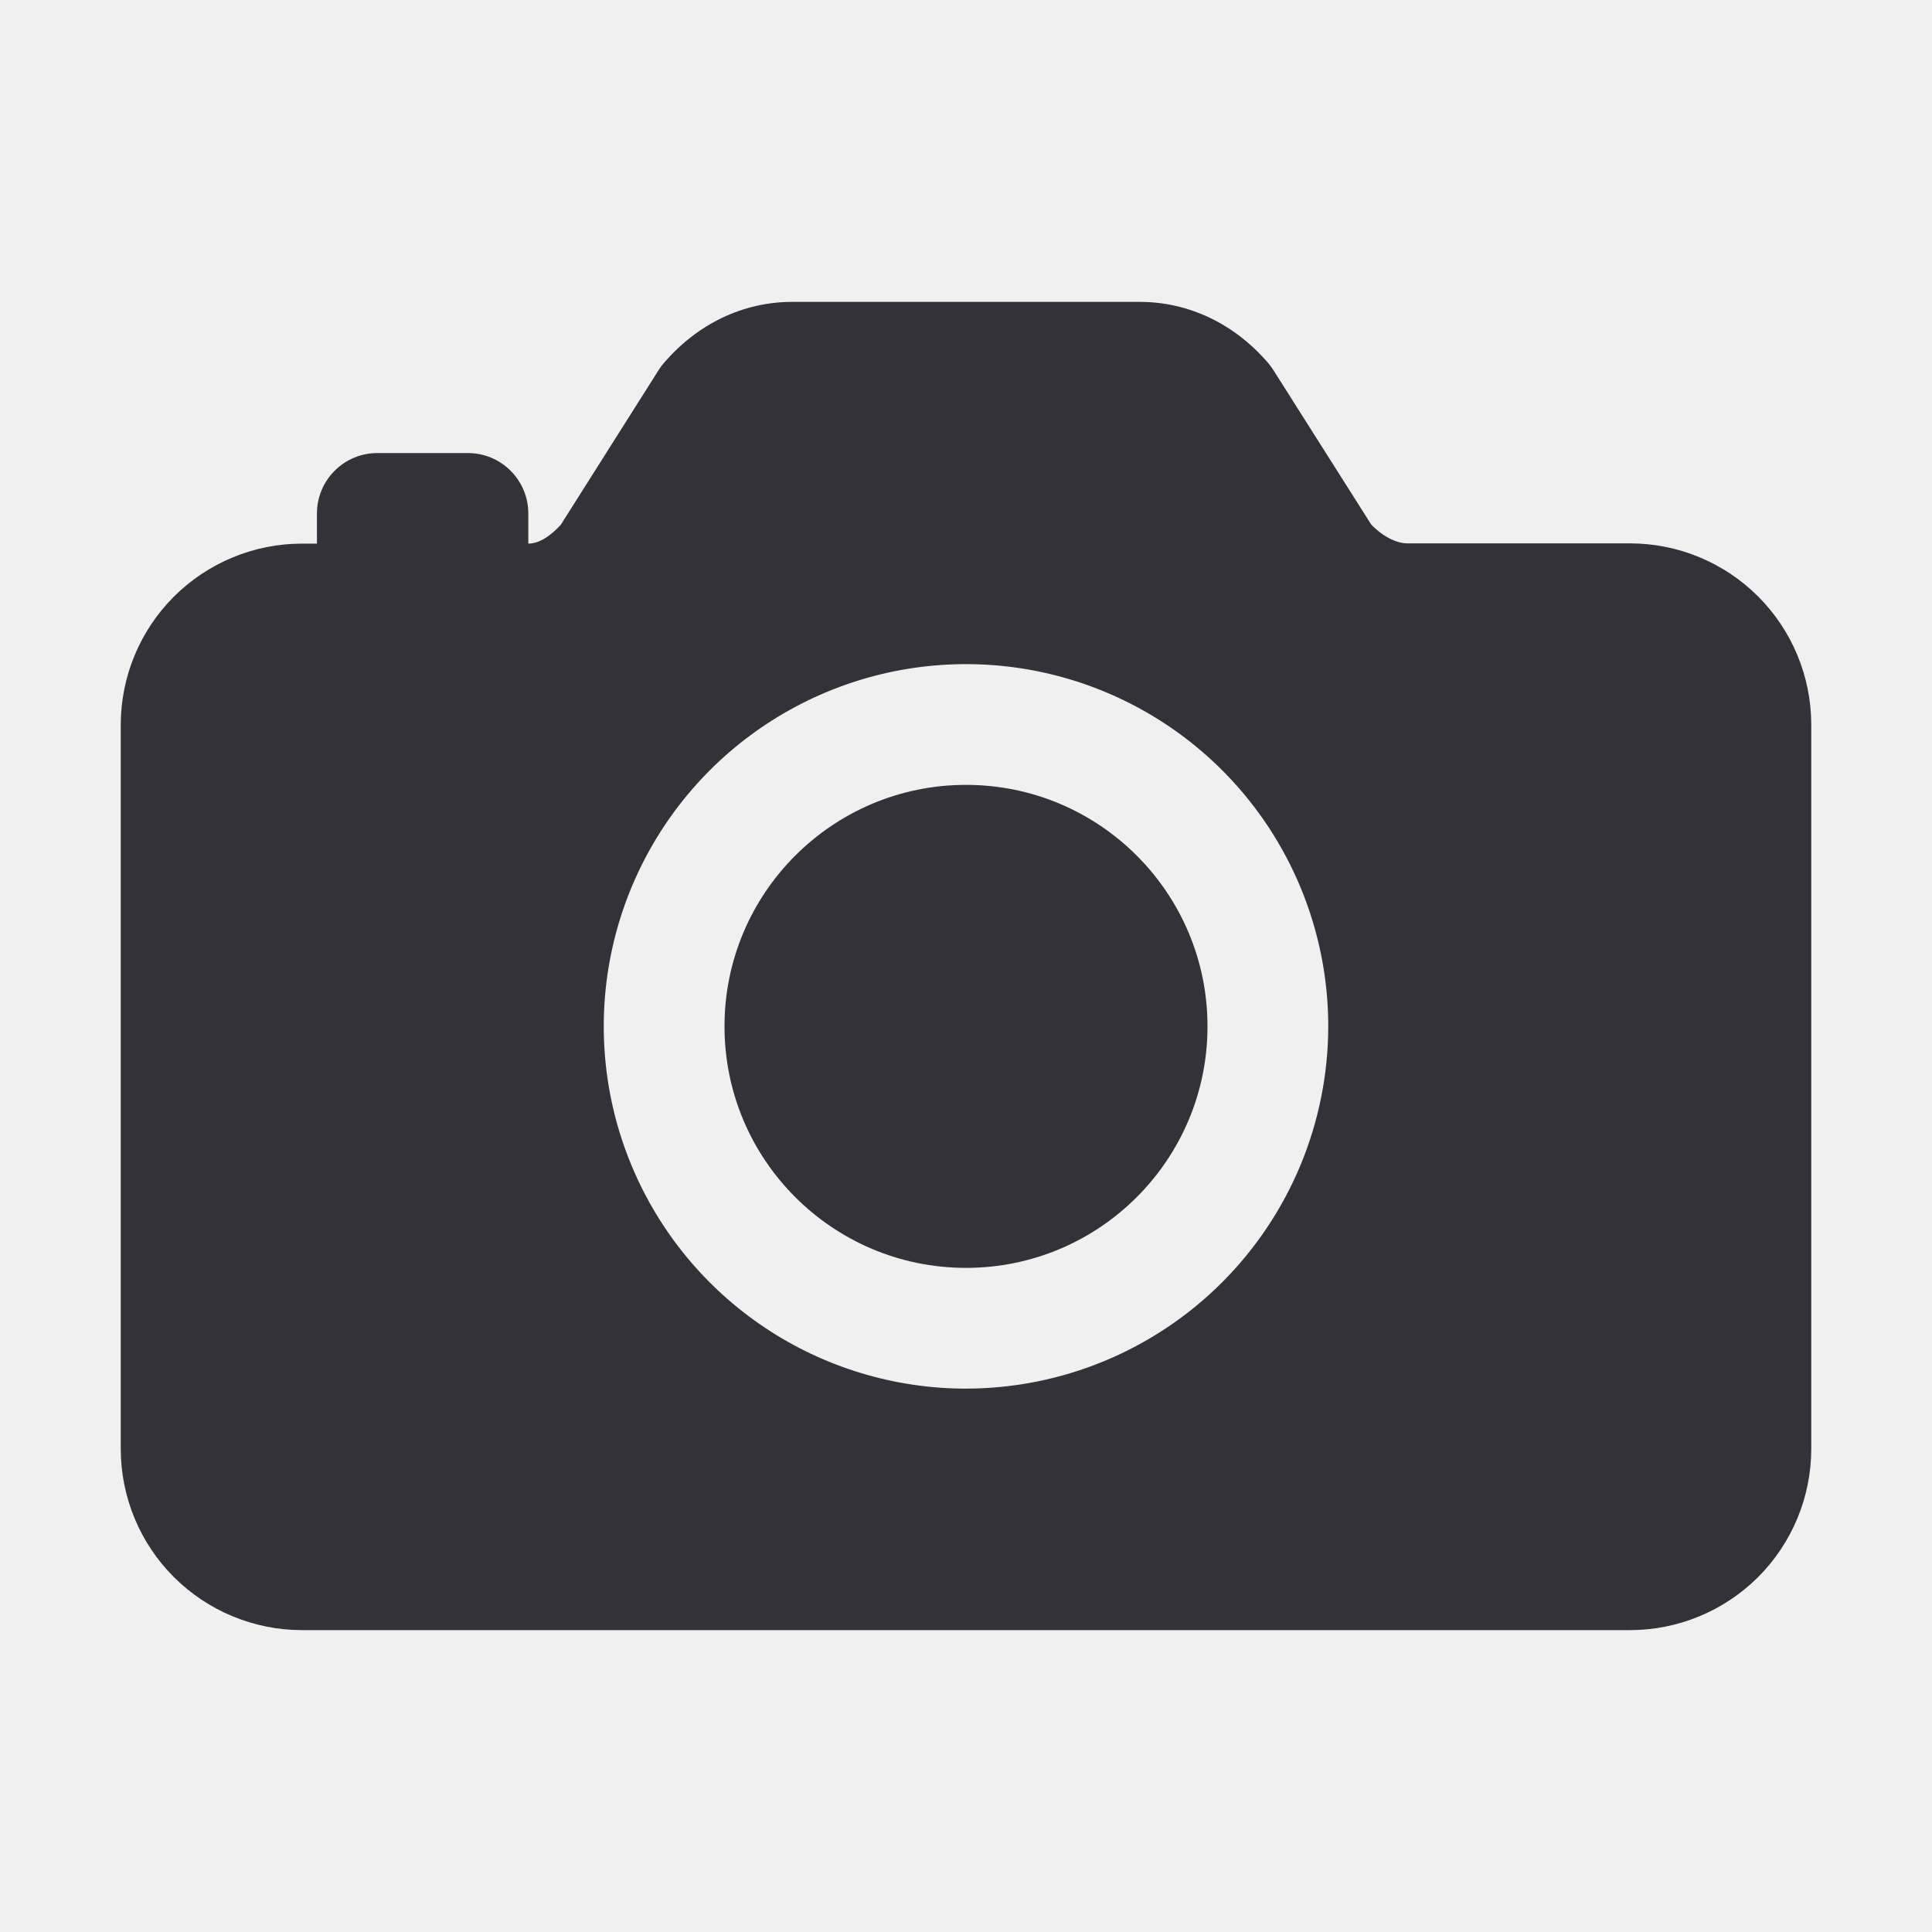
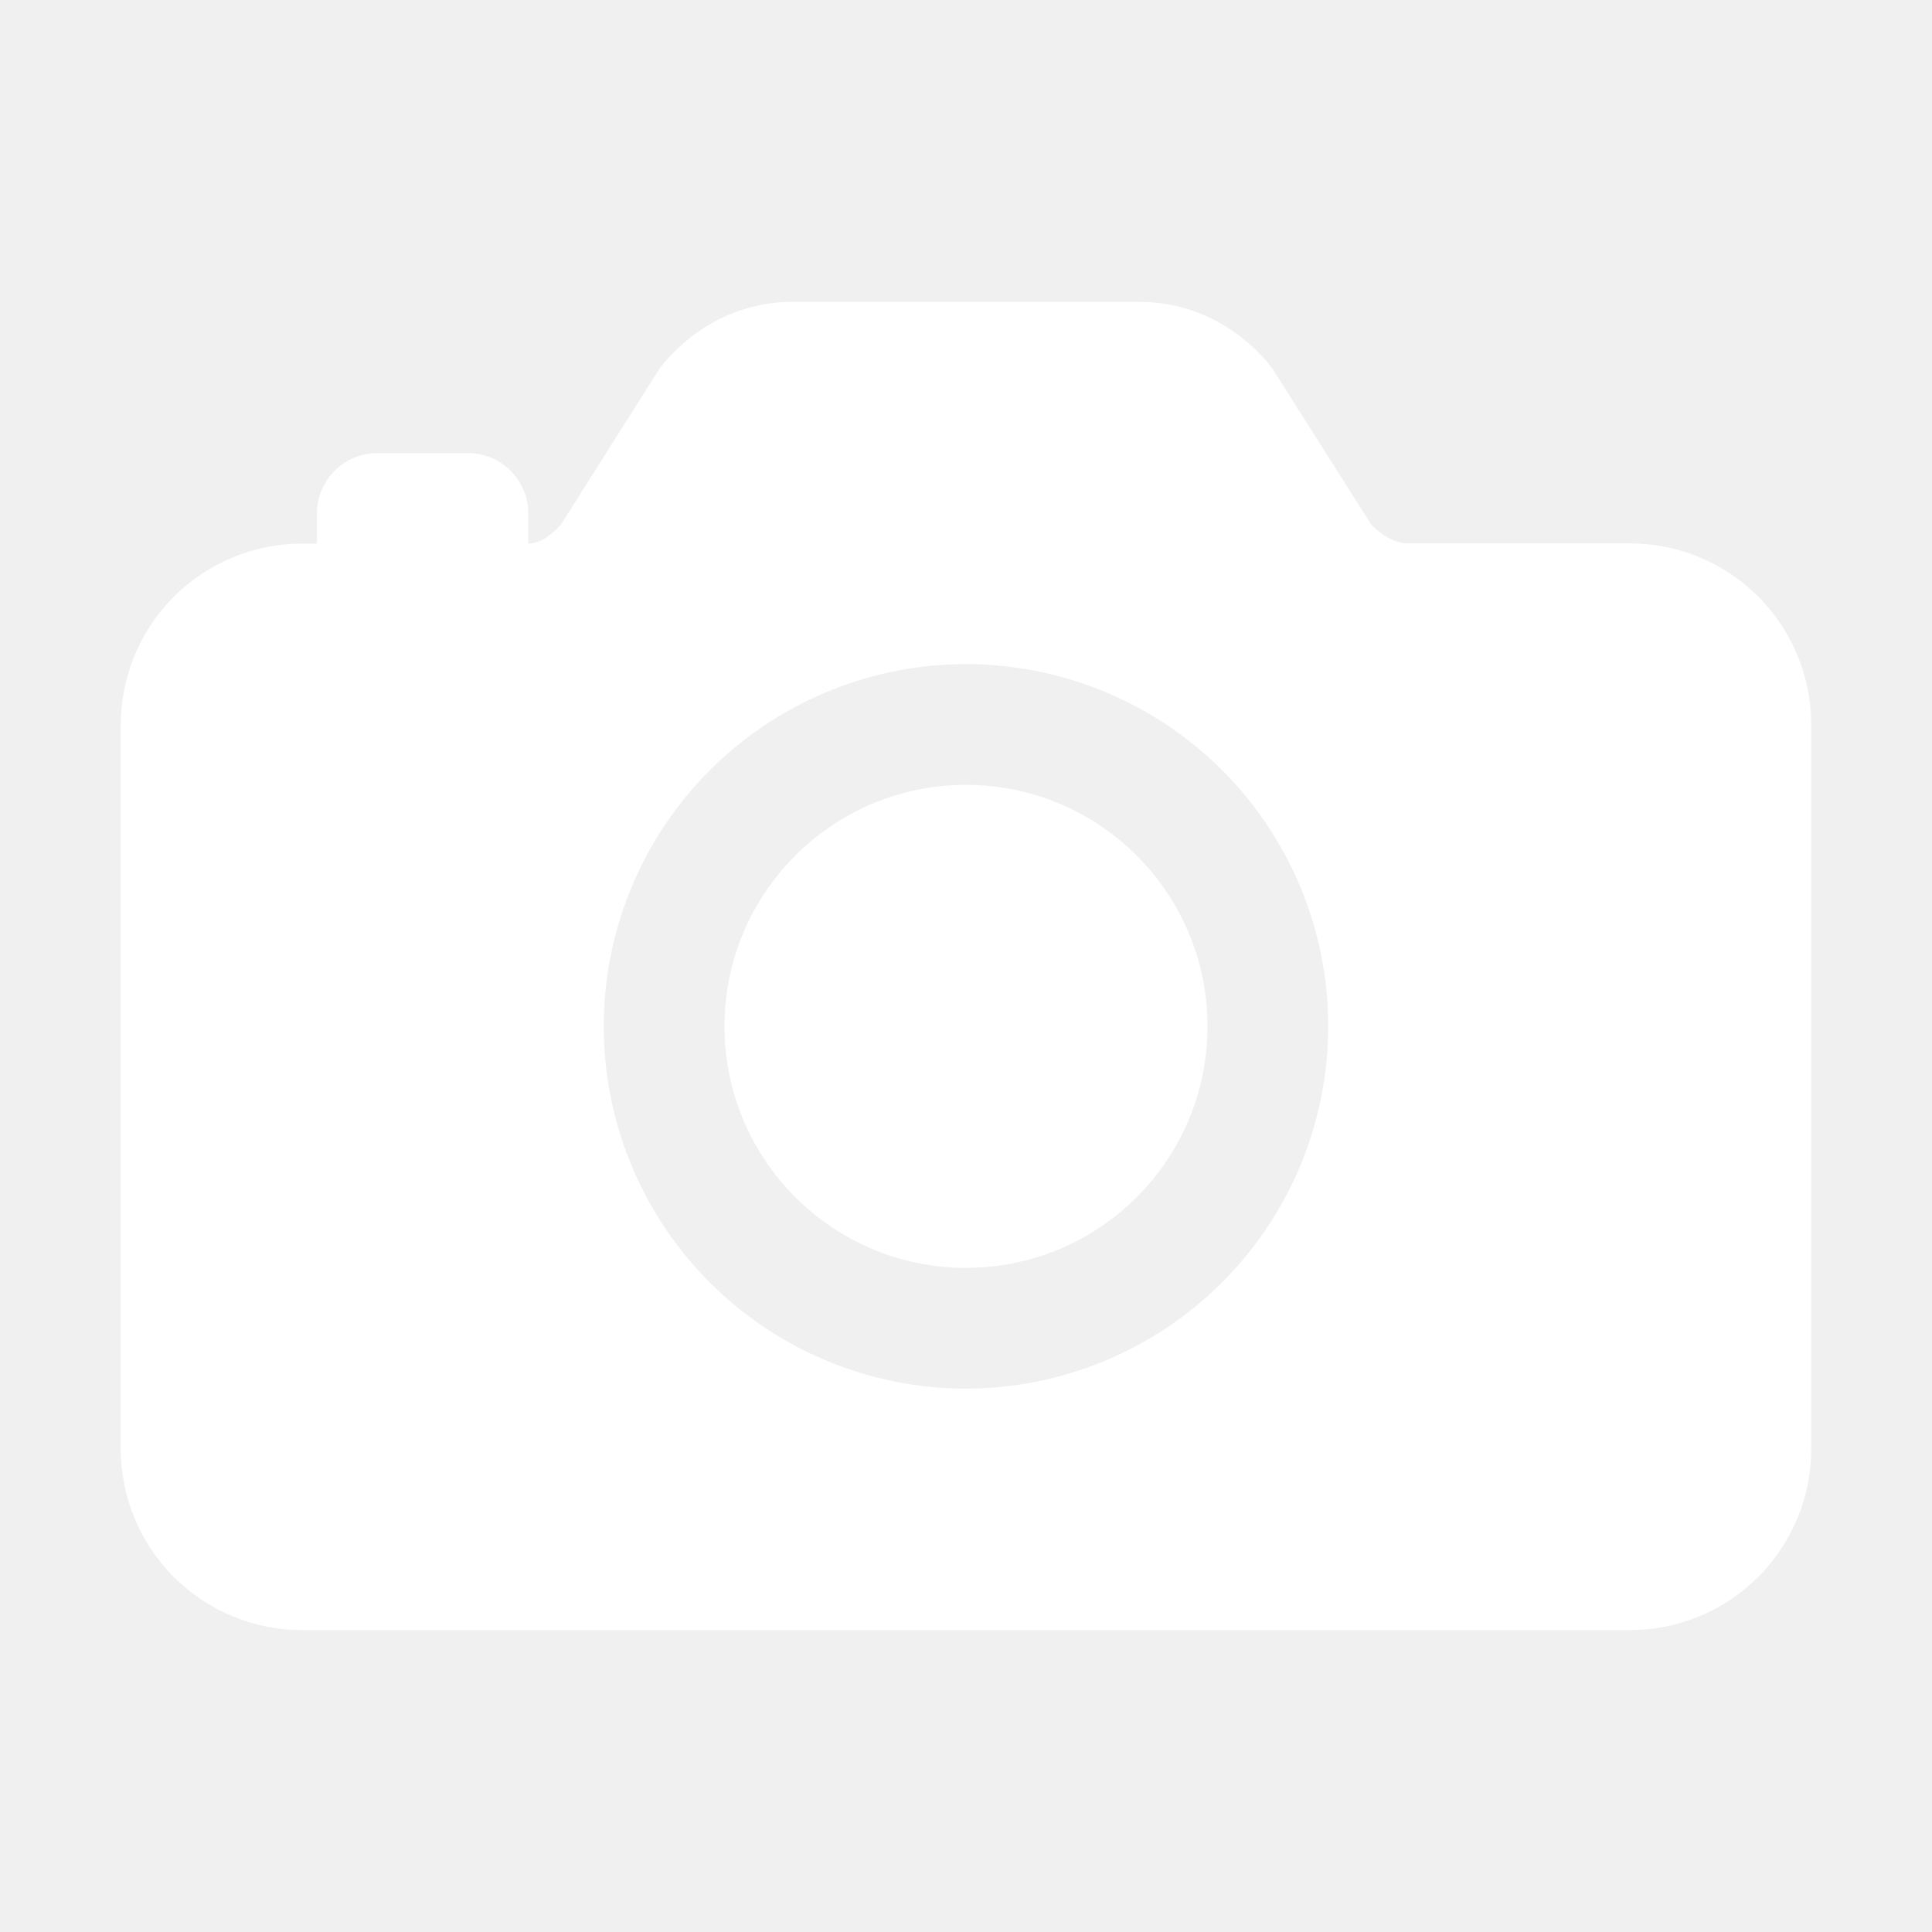
<svg xmlns="http://www.w3.org/2000/svg" width="40" height="40" viewBox="0 0 40 40" fill="none">
-   <path d="M20 26.25C22.761 26.25 25 24.011 25 21.25C25 18.489 22.761 16.25 20 16.25C17.239 16.25 15 18.489 15 21.25C15 24.011 17.239 26.25 20 26.25Z" fill="#323238" />
-   <path d="M33.75 11.25H29.141C28.906 11.25 28.616 11.098 28.389 10.859L26.363 7.661C26.331 7.61 26.295 7.562 26.256 7.516C25.555 6.7 24.609 6.25 23.594 6.25H16.406C15.391 6.25 14.444 6.7 13.745 7.516C13.705 7.562 13.669 7.61 13.637 7.661L11.611 10.864C11.438 11.053 11.194 11.255 10.938 11.255V10.63C10.938 10.298 10.806 9.98 10.571 9.746C10.337 9.511 10.019 9.38 9.688 9.38H7.812C7.481 9.38 7.163 9.511 6.929 9.746C6.694 9.98 6.562 10.298 6.562 10.63V11.255H6.25C5.256 11.256 4.303 11.651 3.599 12.354C2.896 13.057 2.501 14.01 2.5 15.005V30C2.501 30.994 2.896 31.948 3.599 32.651C4.303 33.353 5.256 33.749 6.25 33.75H33.75C34.744 33.749 35.697 33.353 36.401 32.651C37.103 31.948 37.499 30.994 37.5 30V15C37.499 14.006 37.103 13.053 36.401 12.35C35.697 11.646 34.744 11.251 33.75 11.25ZM20 28.75C18.517 28.75 17.067 28.31 15.833 27.486C14.6 26.662 13.639 25.491 13.071 24.12C12.503 22.75 12.355 21.242 12.644 19.787C12.934 18.332 13.648 16.996 14.697 15.947C15.746 14.898 17.082 14.184 18.537 13.894C19.992 13.605 21.5 13.753 22.87 14.321C24.241 14.889 25.412 15.85 26.236 17.083C27.06 18.317 27.5 19.767 27.5 21.25C27.498 23.238 26.707 25.145 25.301 26.551C23.895 27.957 21.988 28.748 20 28.75Z" fill="#323238" />
+   <path d="M20 26.25C22.761 26.25 25 24.011 25 21.25C25 18.489 22.761 16.25 20 16.25C17.239 16.25 15 18.489 15 21.25C15 24.011 17.239 26.25 20 26.25Z" fill="white" />
+   <path d="M33.75 11.25H29.141C28.906 11.25 28.616 11.098 28.389 10.859L26.363 7.661C26.33 7.61 26.295 7.562 26.256 7.516C25.555 6.7 24.609 6.25 23.594 6.25H16.406C15.391 6.25 14.444 6.7 13.745 7.516C13.705 7.562 13.669 7.61 13.637 7.661L11.611 10.864C11.438 11.053 11.194 11.255 10.938 11.255V10.63C10.938 10.298 10.806 9.98 10.571 9.746C10.337 9.511 10.019 9.38 9.688 9.38H7.812C7.481 9.38 7.163 9.511 6.929 9.746C6.694 9.98 6.562 10.298 6.562 10.63V11.255H6.25C5.256 11.256 4.303 11.651 3.599 12.354C2.896 13.057 2.501 14.01 2.5 15.005V30C2.501 30.994 2.896 31.948 3.599 32.651C4.303 33.353 5.256 33.749 6.25 33.75H33.75C34.744 33.749 35.697 33.353 36.401 32.651C37.103 31.948 37.499 30.994 37.5 30V15C37.499 14.006 37.103 13.053 36.401 12.35C35.697 11.646 34.744 11.251 33.75 11.25ZM20 28.75C18.517 28.75 17.067 28.31 15.833 27.486C14.6 26.662 13.639 25.491 13.071 24.12C12.503 22.75 12.355 21.242 12.644 19.787C12.934 18.332 13.648 16.996 14.697 15.947C15.746 14.898 17.082 14.184 18.537 13.894C19.992 13.605 21.5 13.753 22.87 14.321C24.241 14.889 25.412 15.85 26.236 17.083C27.06 18.317 27.5 19.767 27.5 21.25C27.498 23.238 26.707 25.145 25.301 26.551C23.895 27.957 21.988 28.748 20 28.75Z" fill="white" />
</svg>
